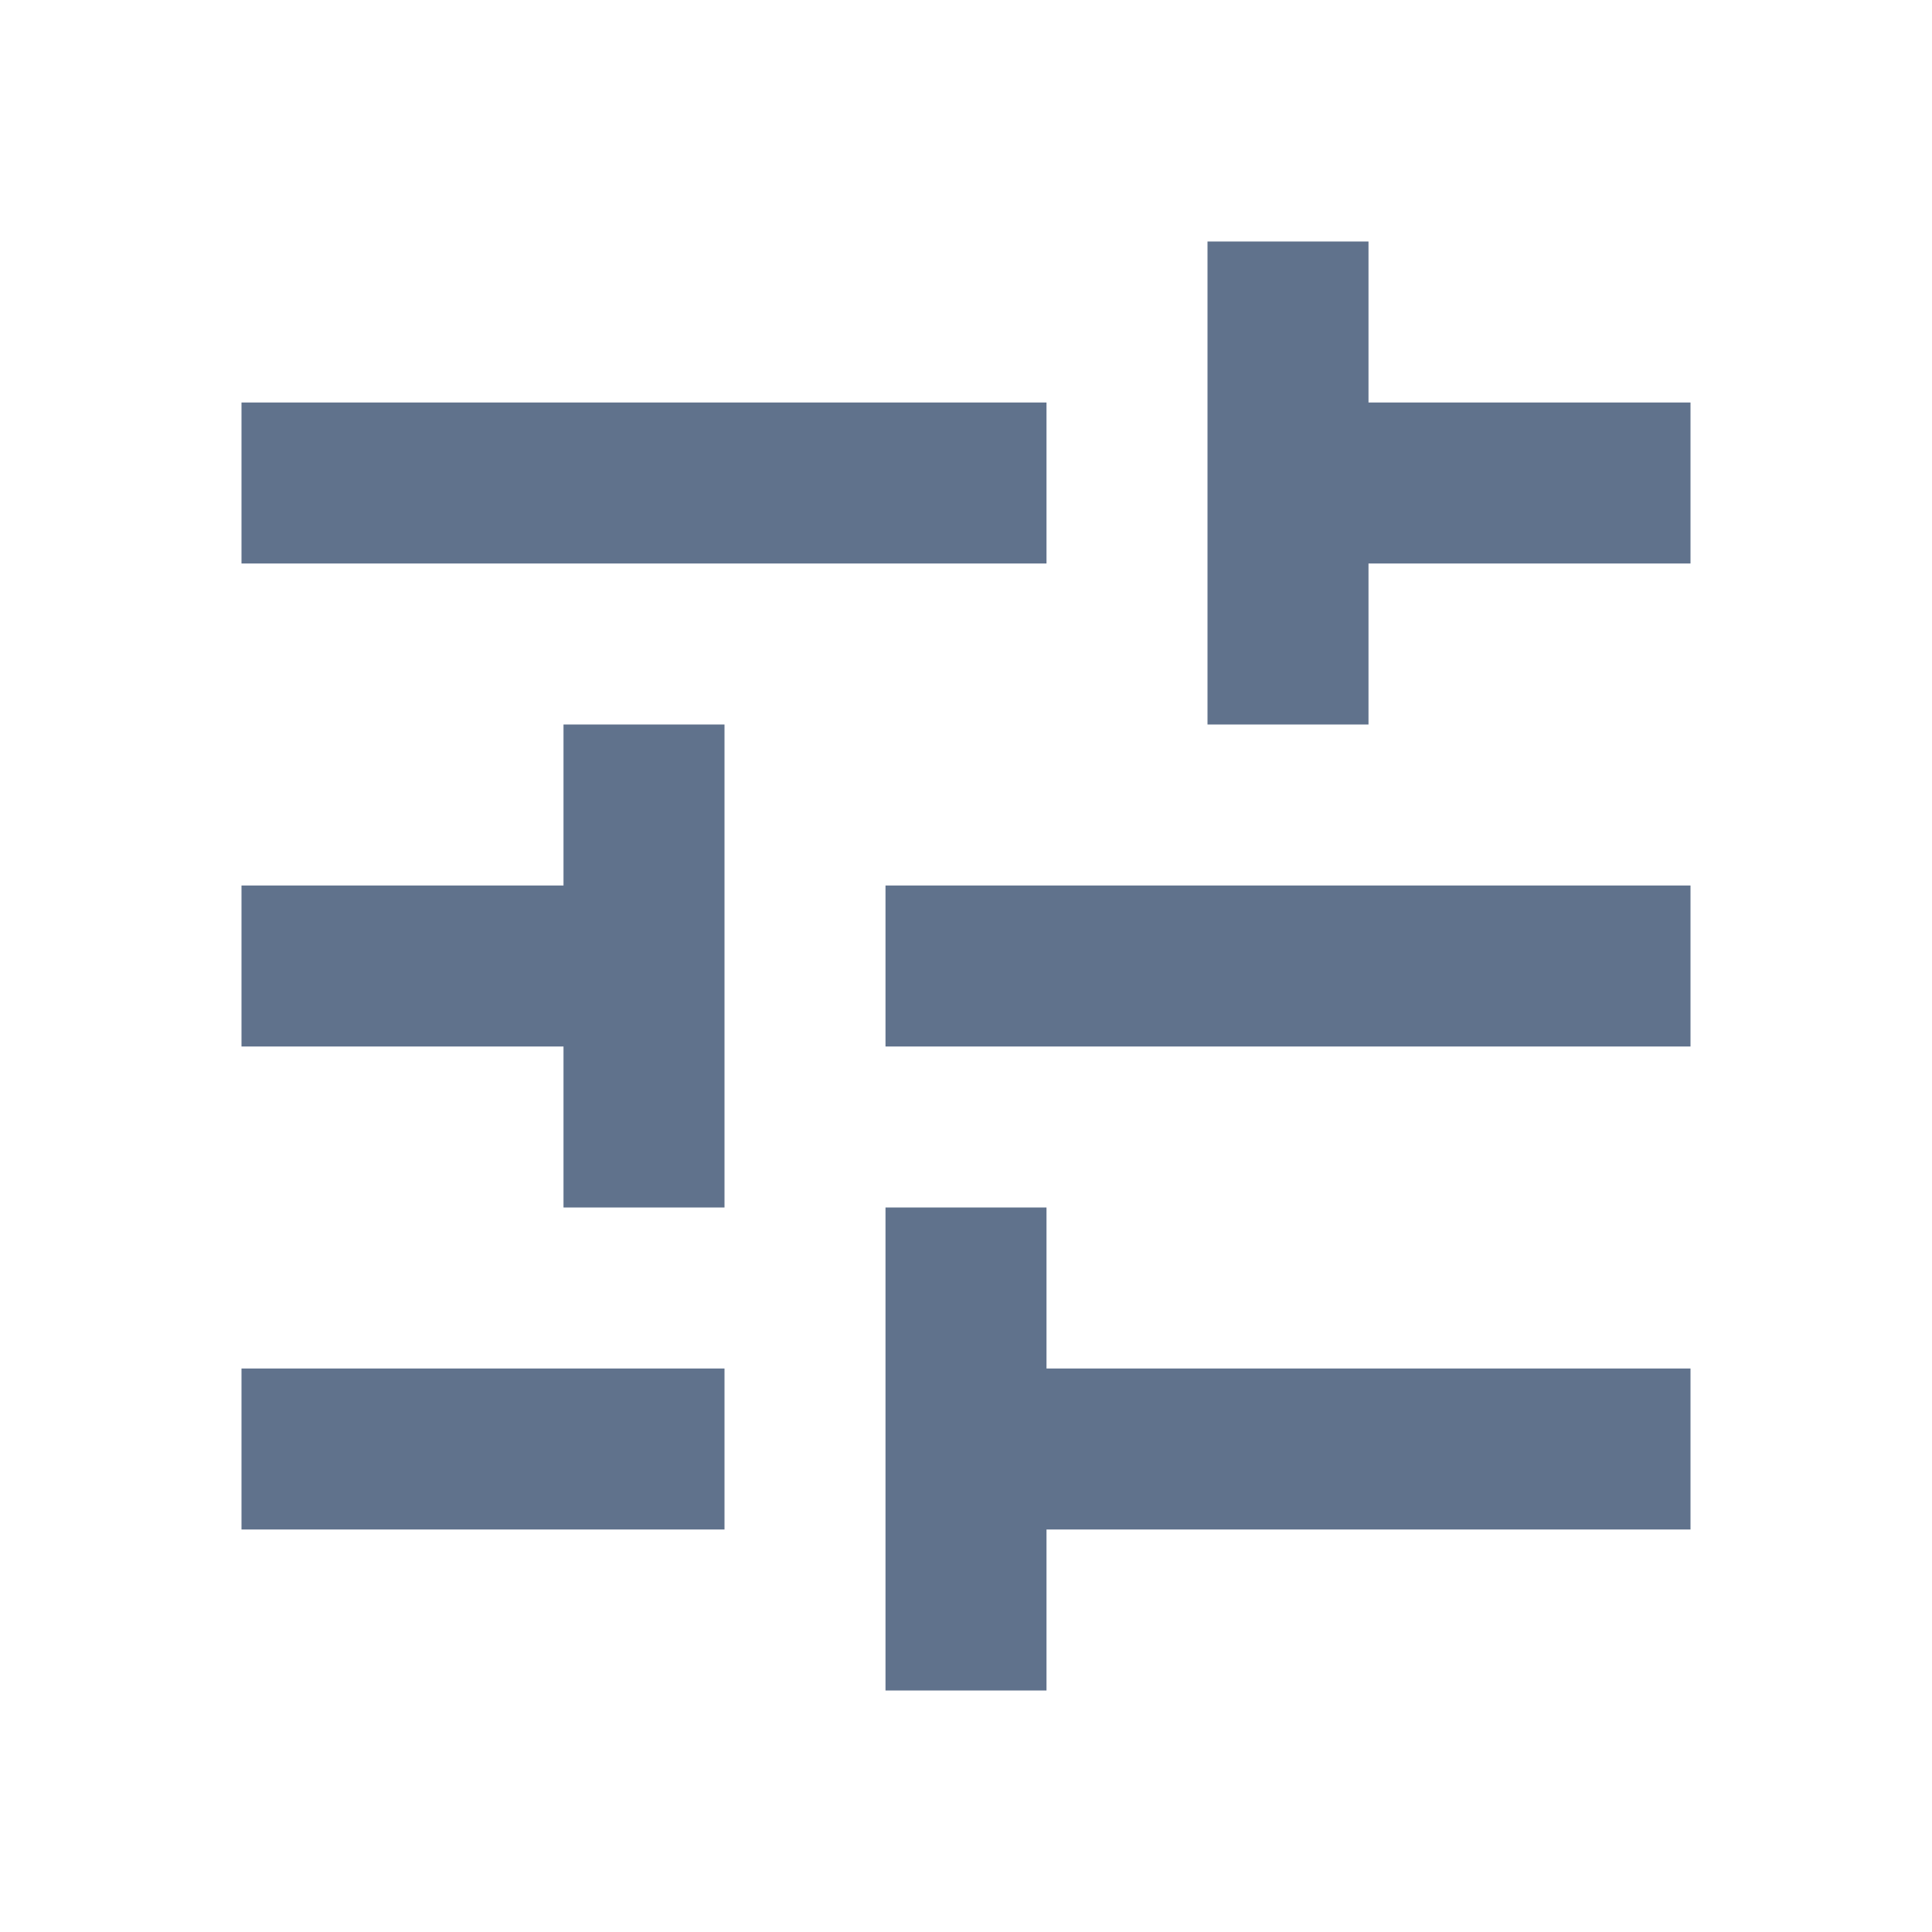
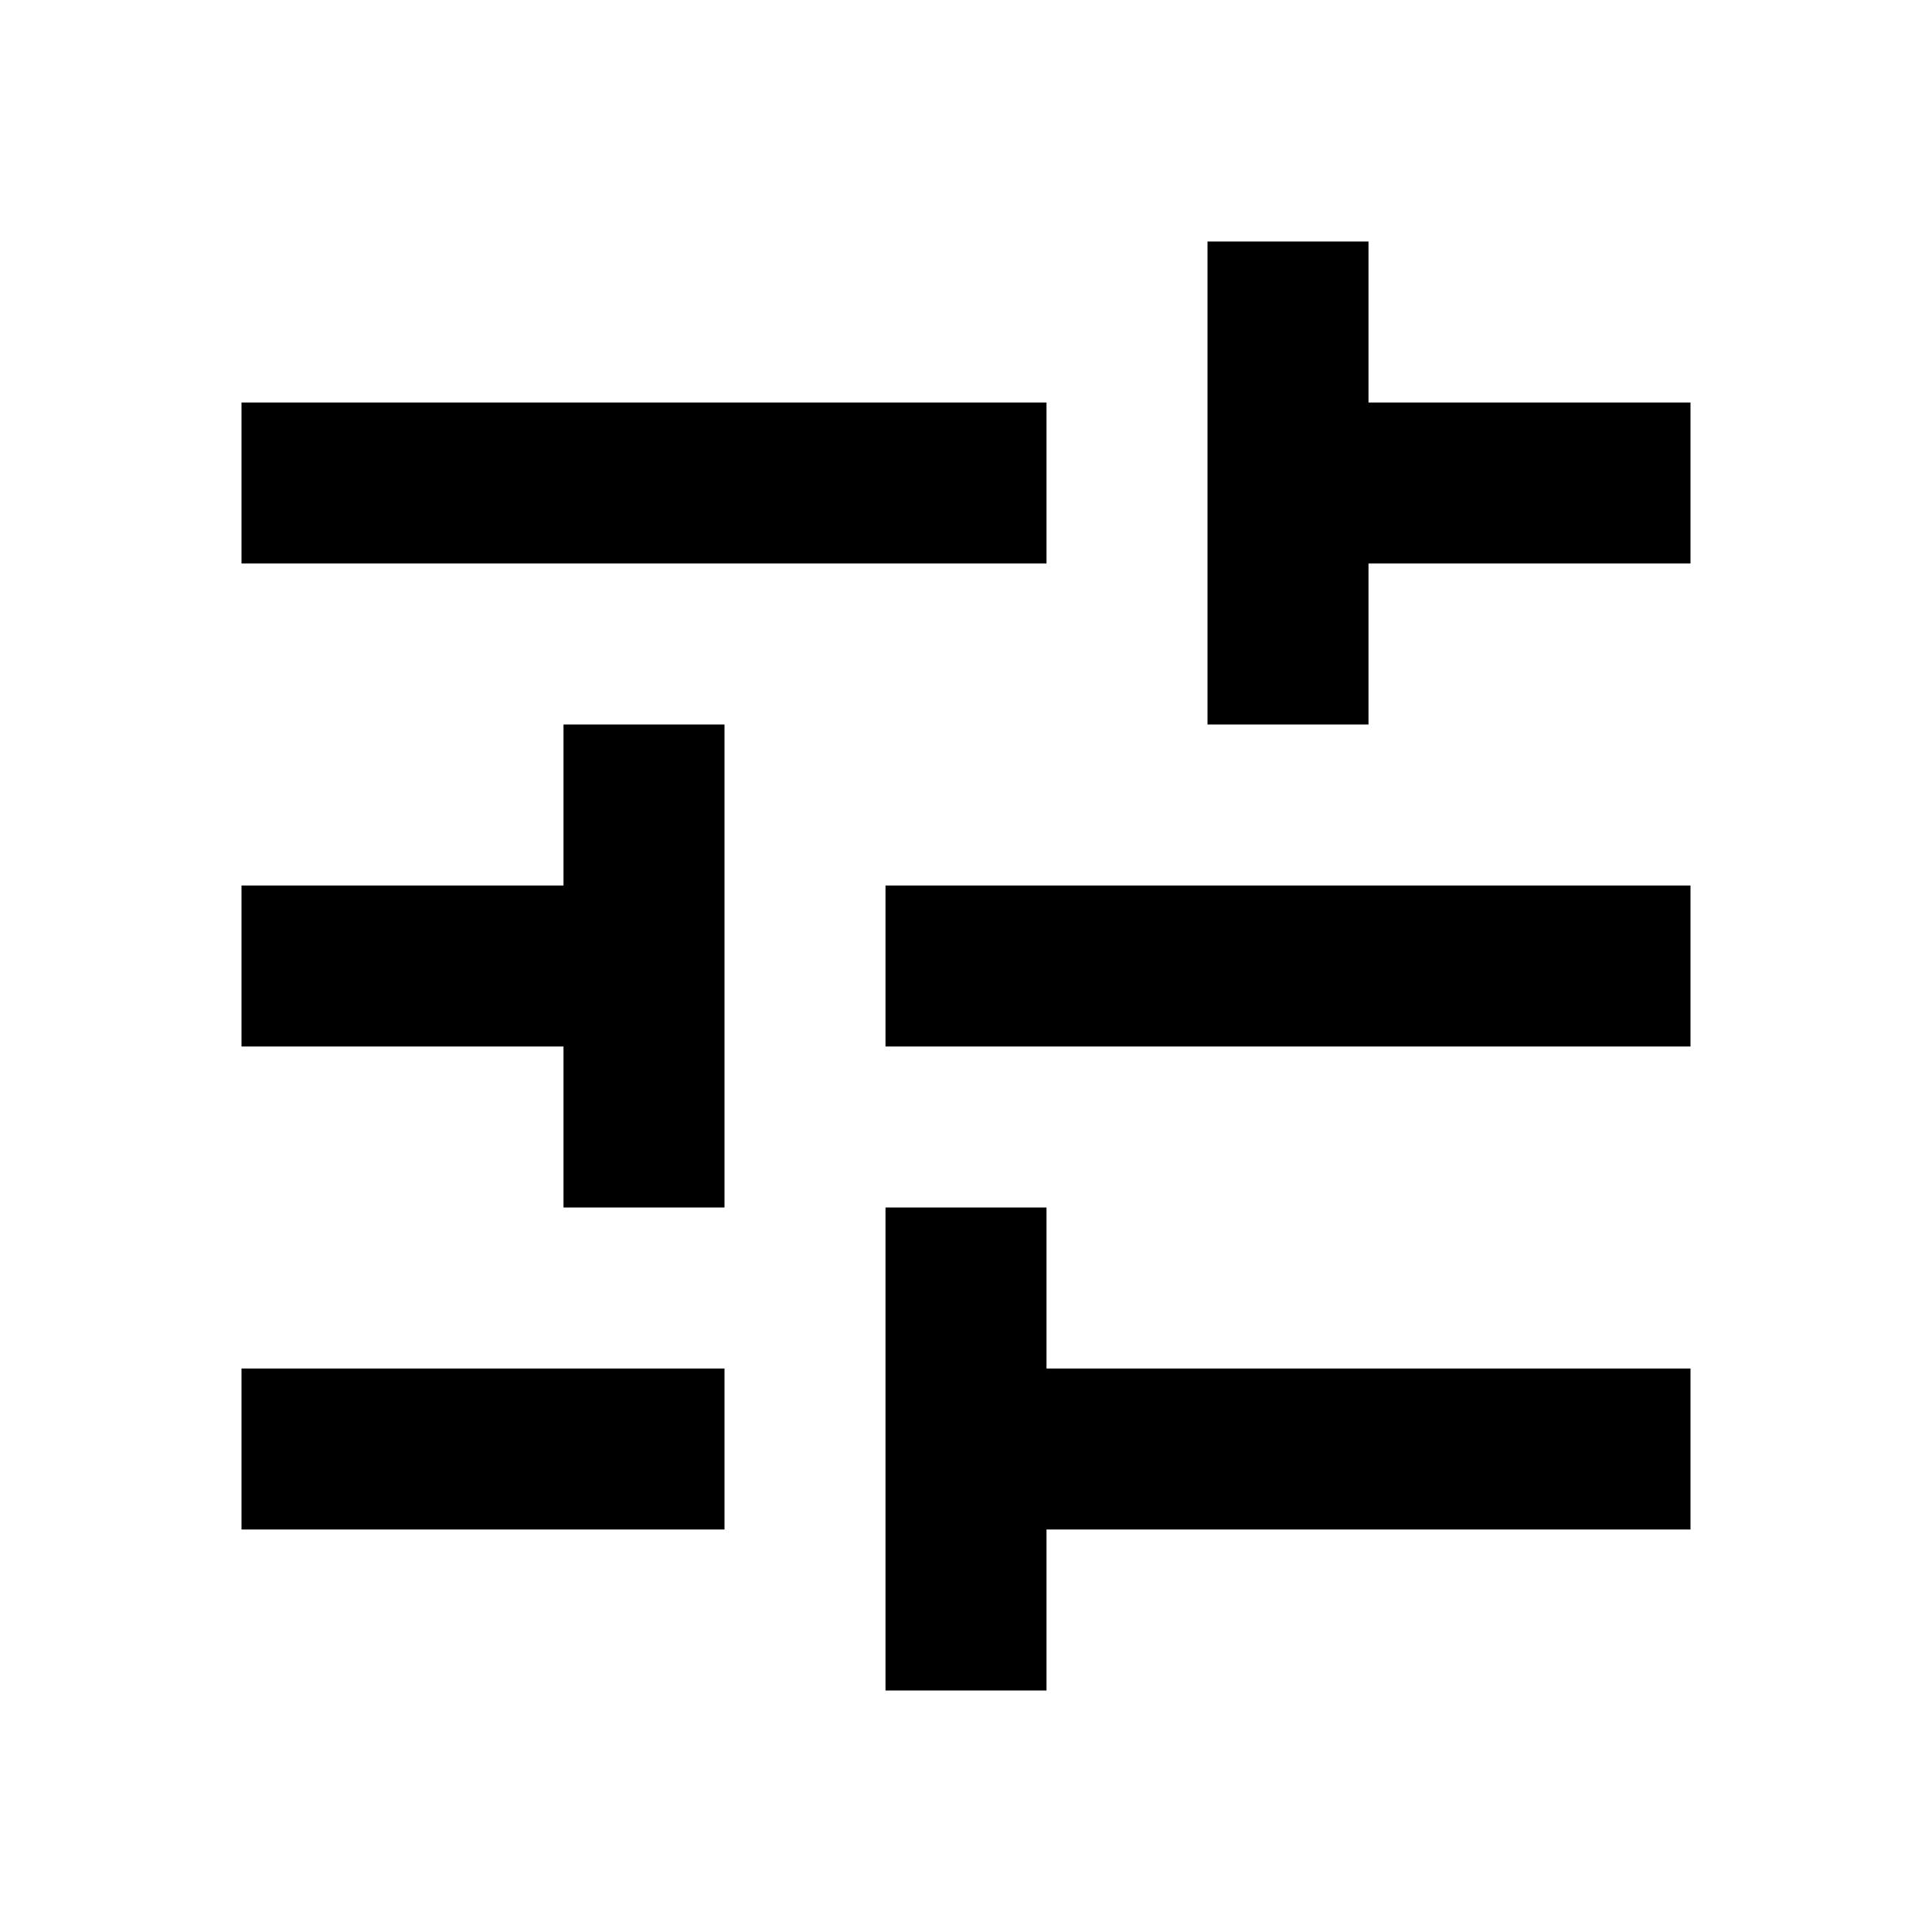
- <svg xmlns="http://www.w3.org/2000/svg" height="24px" viewBox="0 -960 960 960" width="24px" fill="#60728c">
+ <svg xmlns="http://www.w3.org/2000/svg" height="24px" viewBox="0 -960 960 960" width="24px" fill="currentColor">
  <path d="M440-120v-240h80v80h320v80H520v80h-80Zm-320-80v-80h240v80H120Zm160-160v-80H120v-80h160v-80h80v240h-80Zm160-80v-80h400v80H440Zm160-160v-240h80v80h160v80H680v80h-80Zm-480-80v-80h400v80H120Z" />
</svg>
